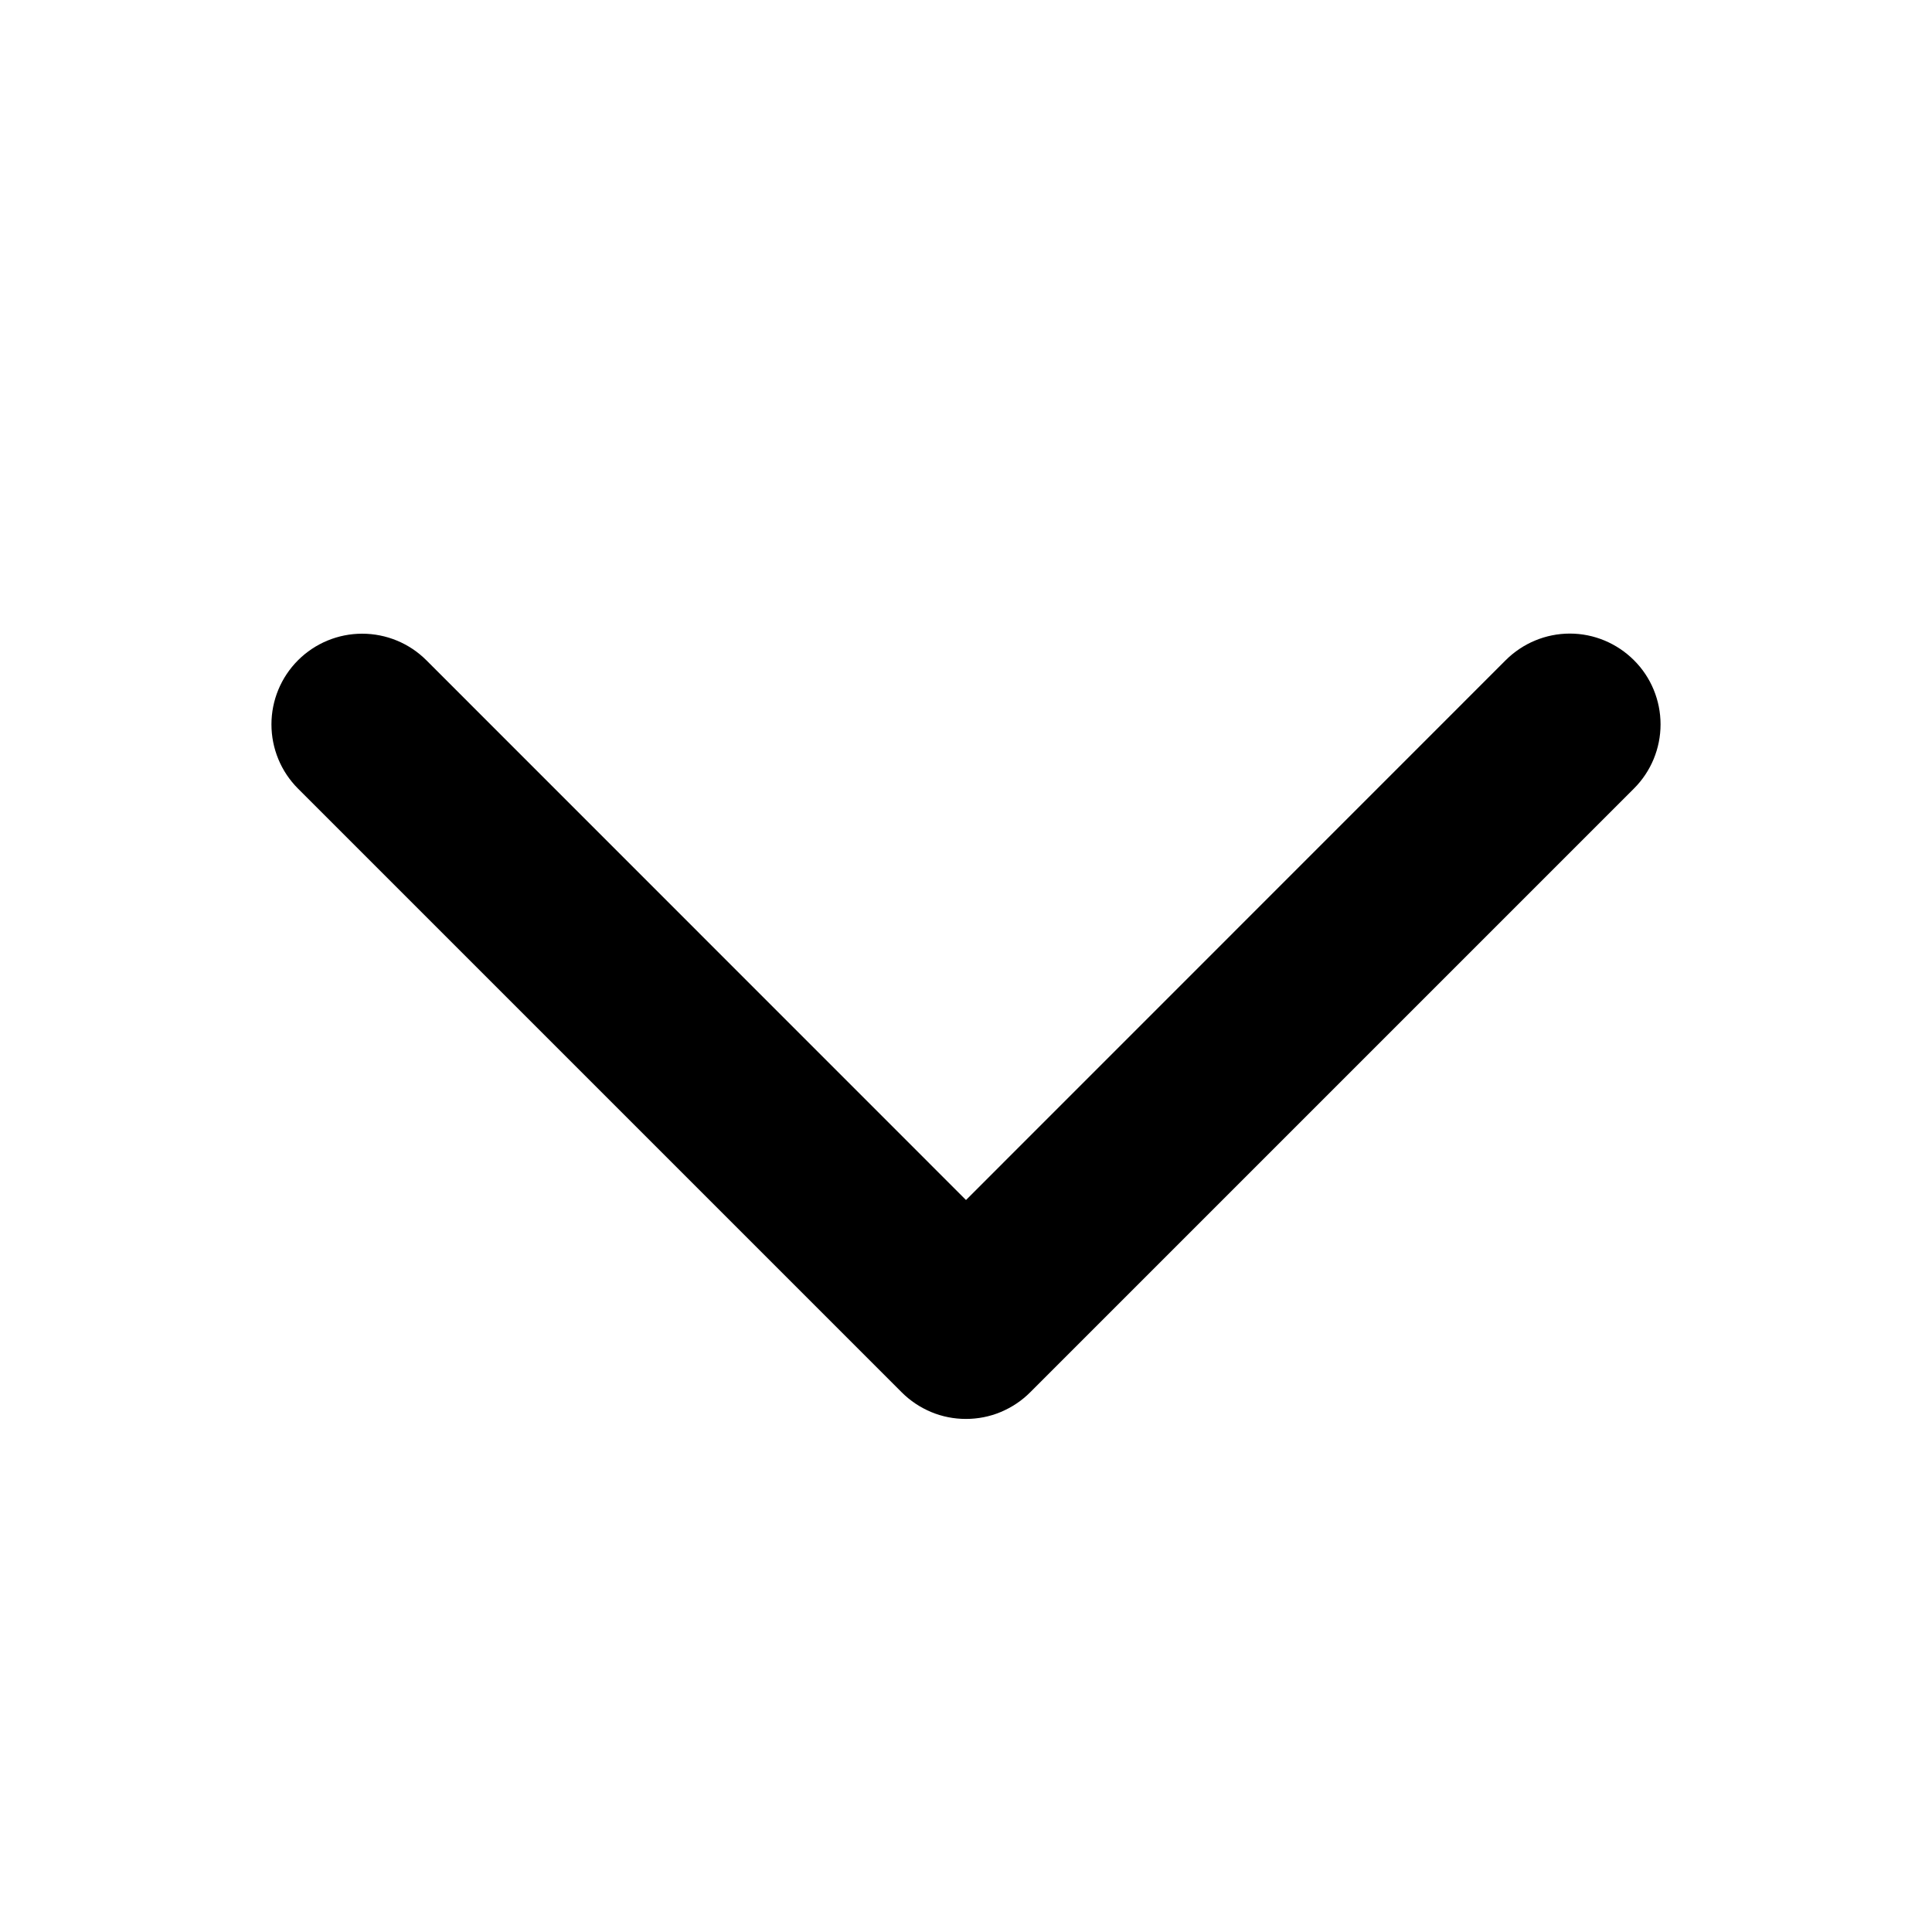
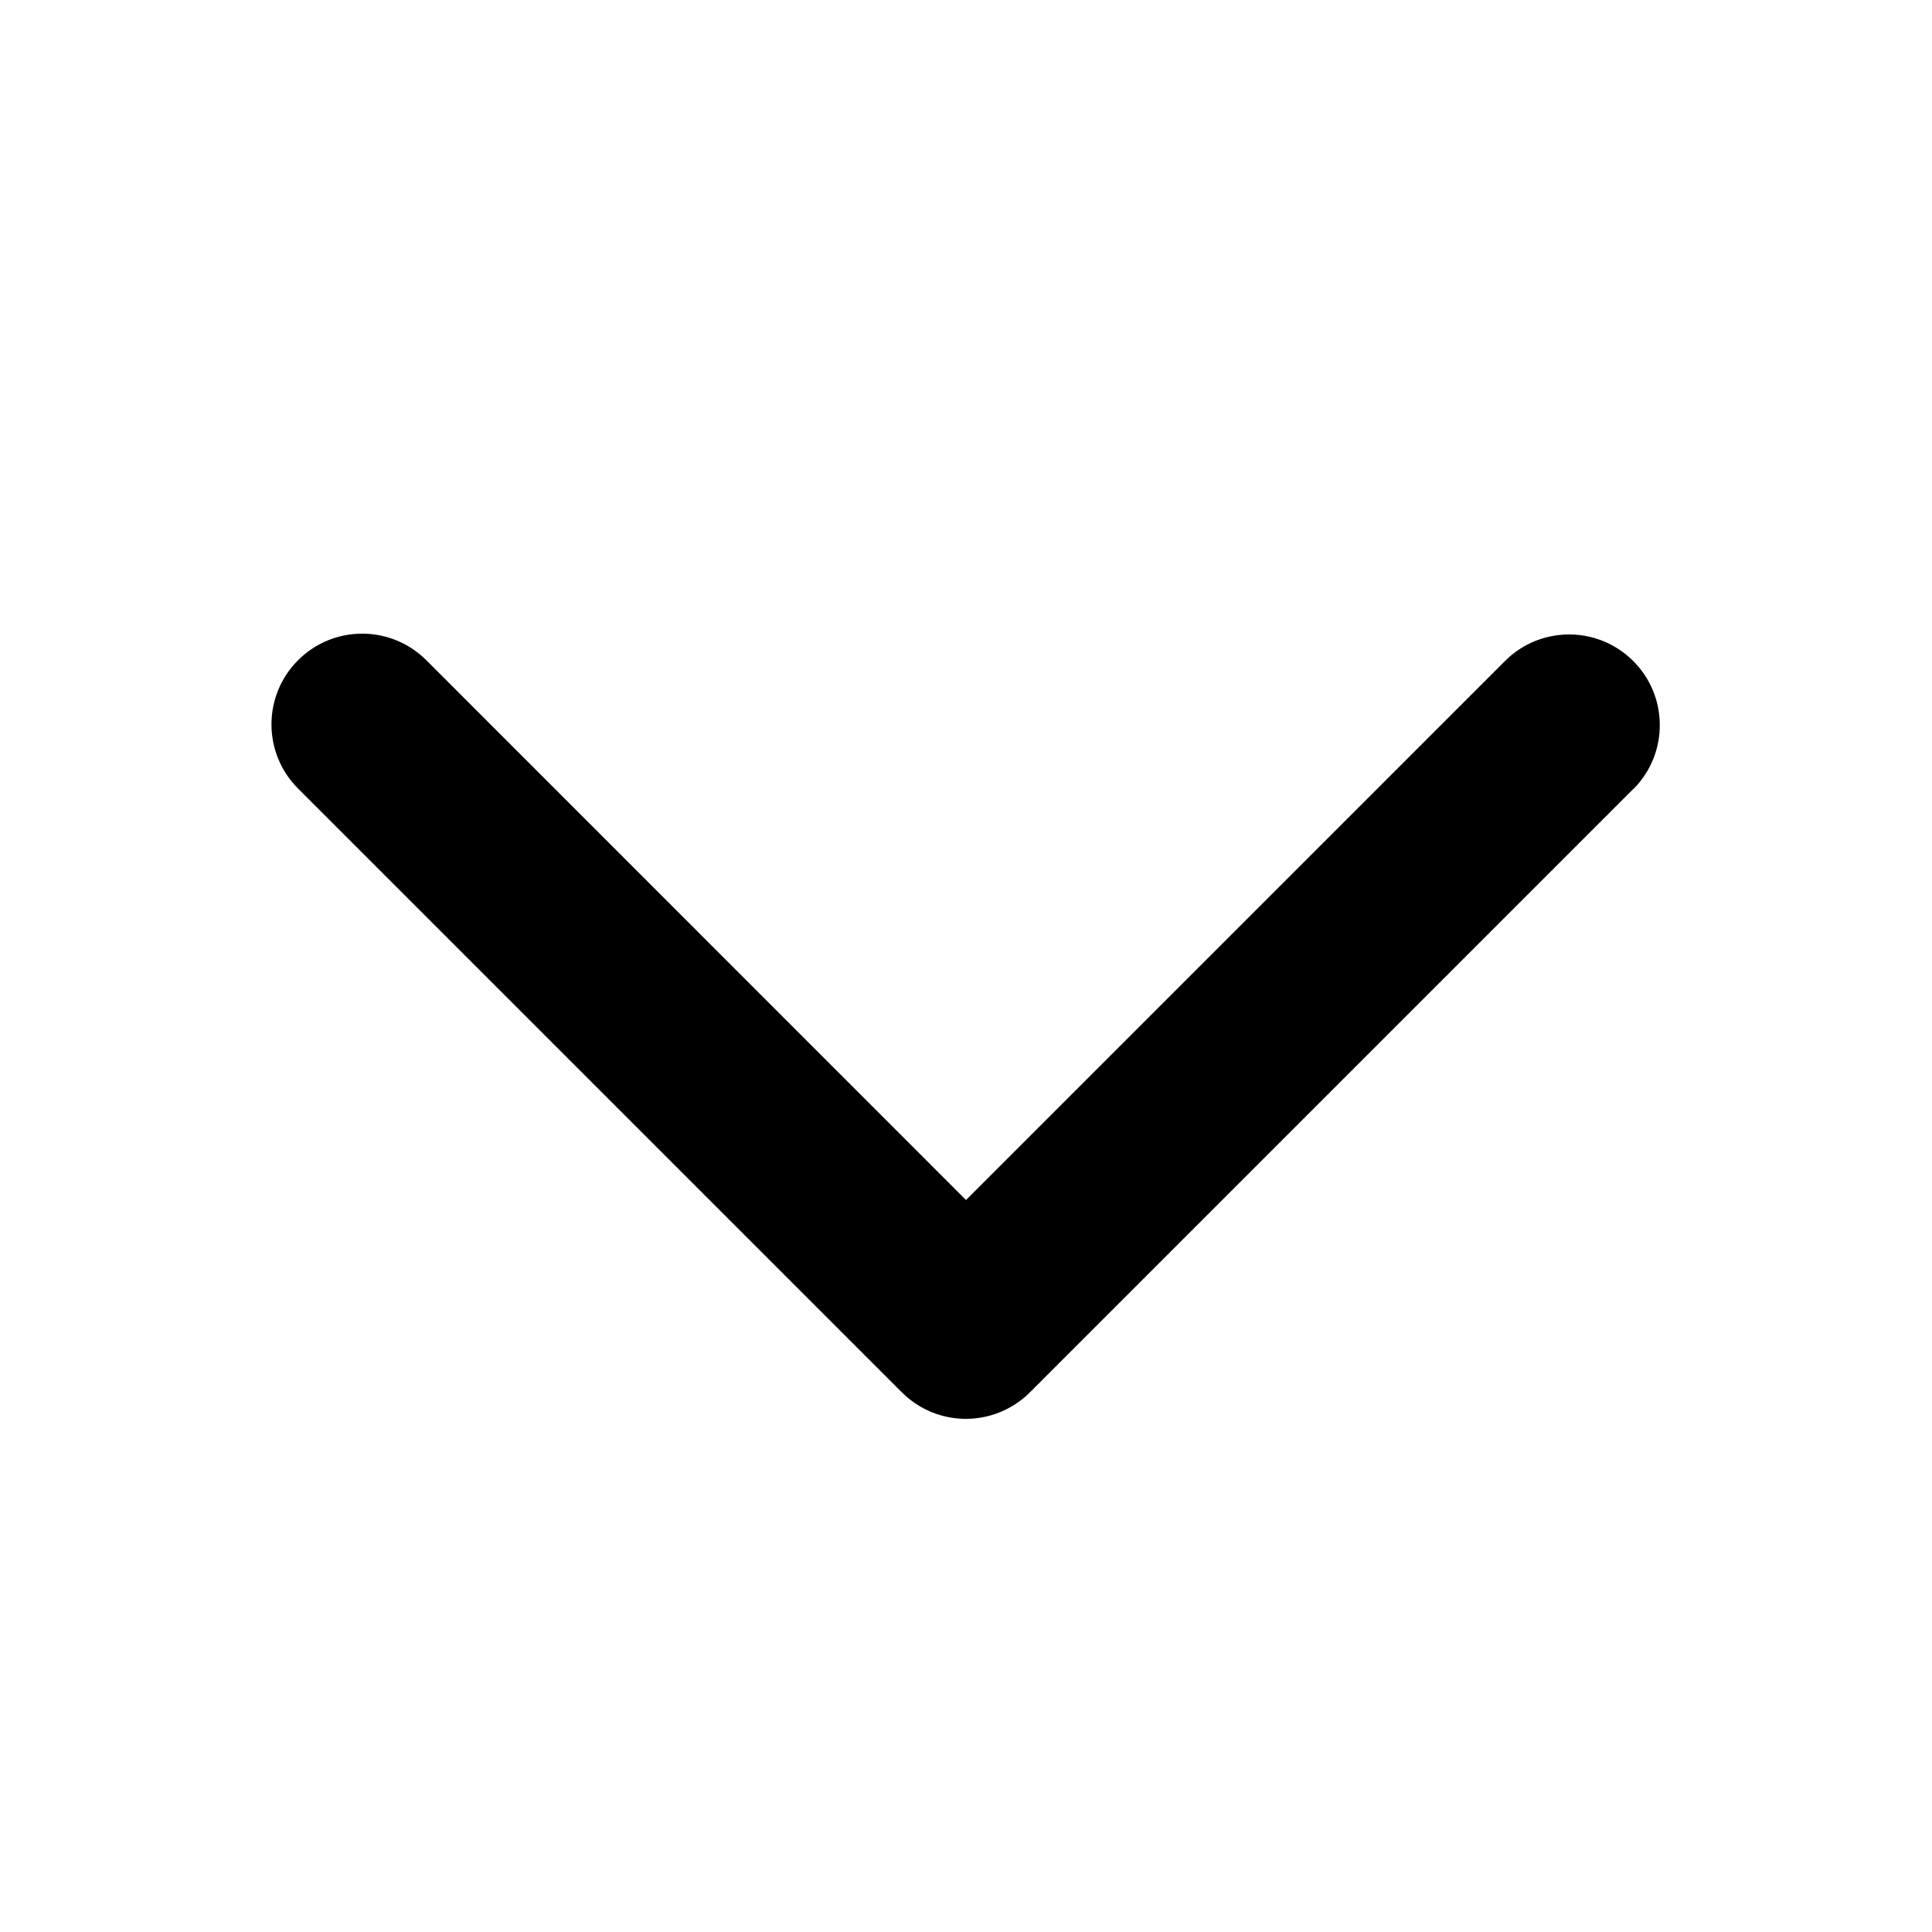
- <svg xmlns="http://www.w3.org/2000/svg" width="16" height="16" viewBox="0 0 16 16" fill="none">
-   <path d="M13.531 6.531L8.531 11.531C8.461 11.601 8.378 11.656 8.287 11.694C8.196 11.732 8.098 11.751 7.999 11.751C7.901 11.751 7.803 11.732 7.712 11.694C7.621 11.656 7.538 11.601 7.468 11.531L2.468 6.531C2.327 6.39 2.248 6.199 2.248 5.999C2.248 5.8 2.327 5.609 2.468 5.468C2.609 5.327 2.8 5.248 2.999 5.248C3.199 5.248 3.39 5.327 3.531 5.468L8 9.938L12.469 5.468C12.61 5.327 12.801 5.247 13.001 5.247C13.2 5.247 13.391 5.327 13.532 5.468C13.673 5.608 13.752 5.8 13.752 5.999C13.752 6.198 13.673 6.389 13.532 6.53L13.531 6.531Z" fill="black" />
+ <svg xmlns="http://www.w3.org/2000/svg" width="16" height="16" fill="none">
+   <path fill="#000" d="m13.53 6.53-5 5a.75.75 0 0 1-1.062 0l-5-5a.751.751 0 1 1 1.063-1.062L8 9.938l4.47-4.47a.751.751 0 0 1 1.062 1.062z" />
</svg>
